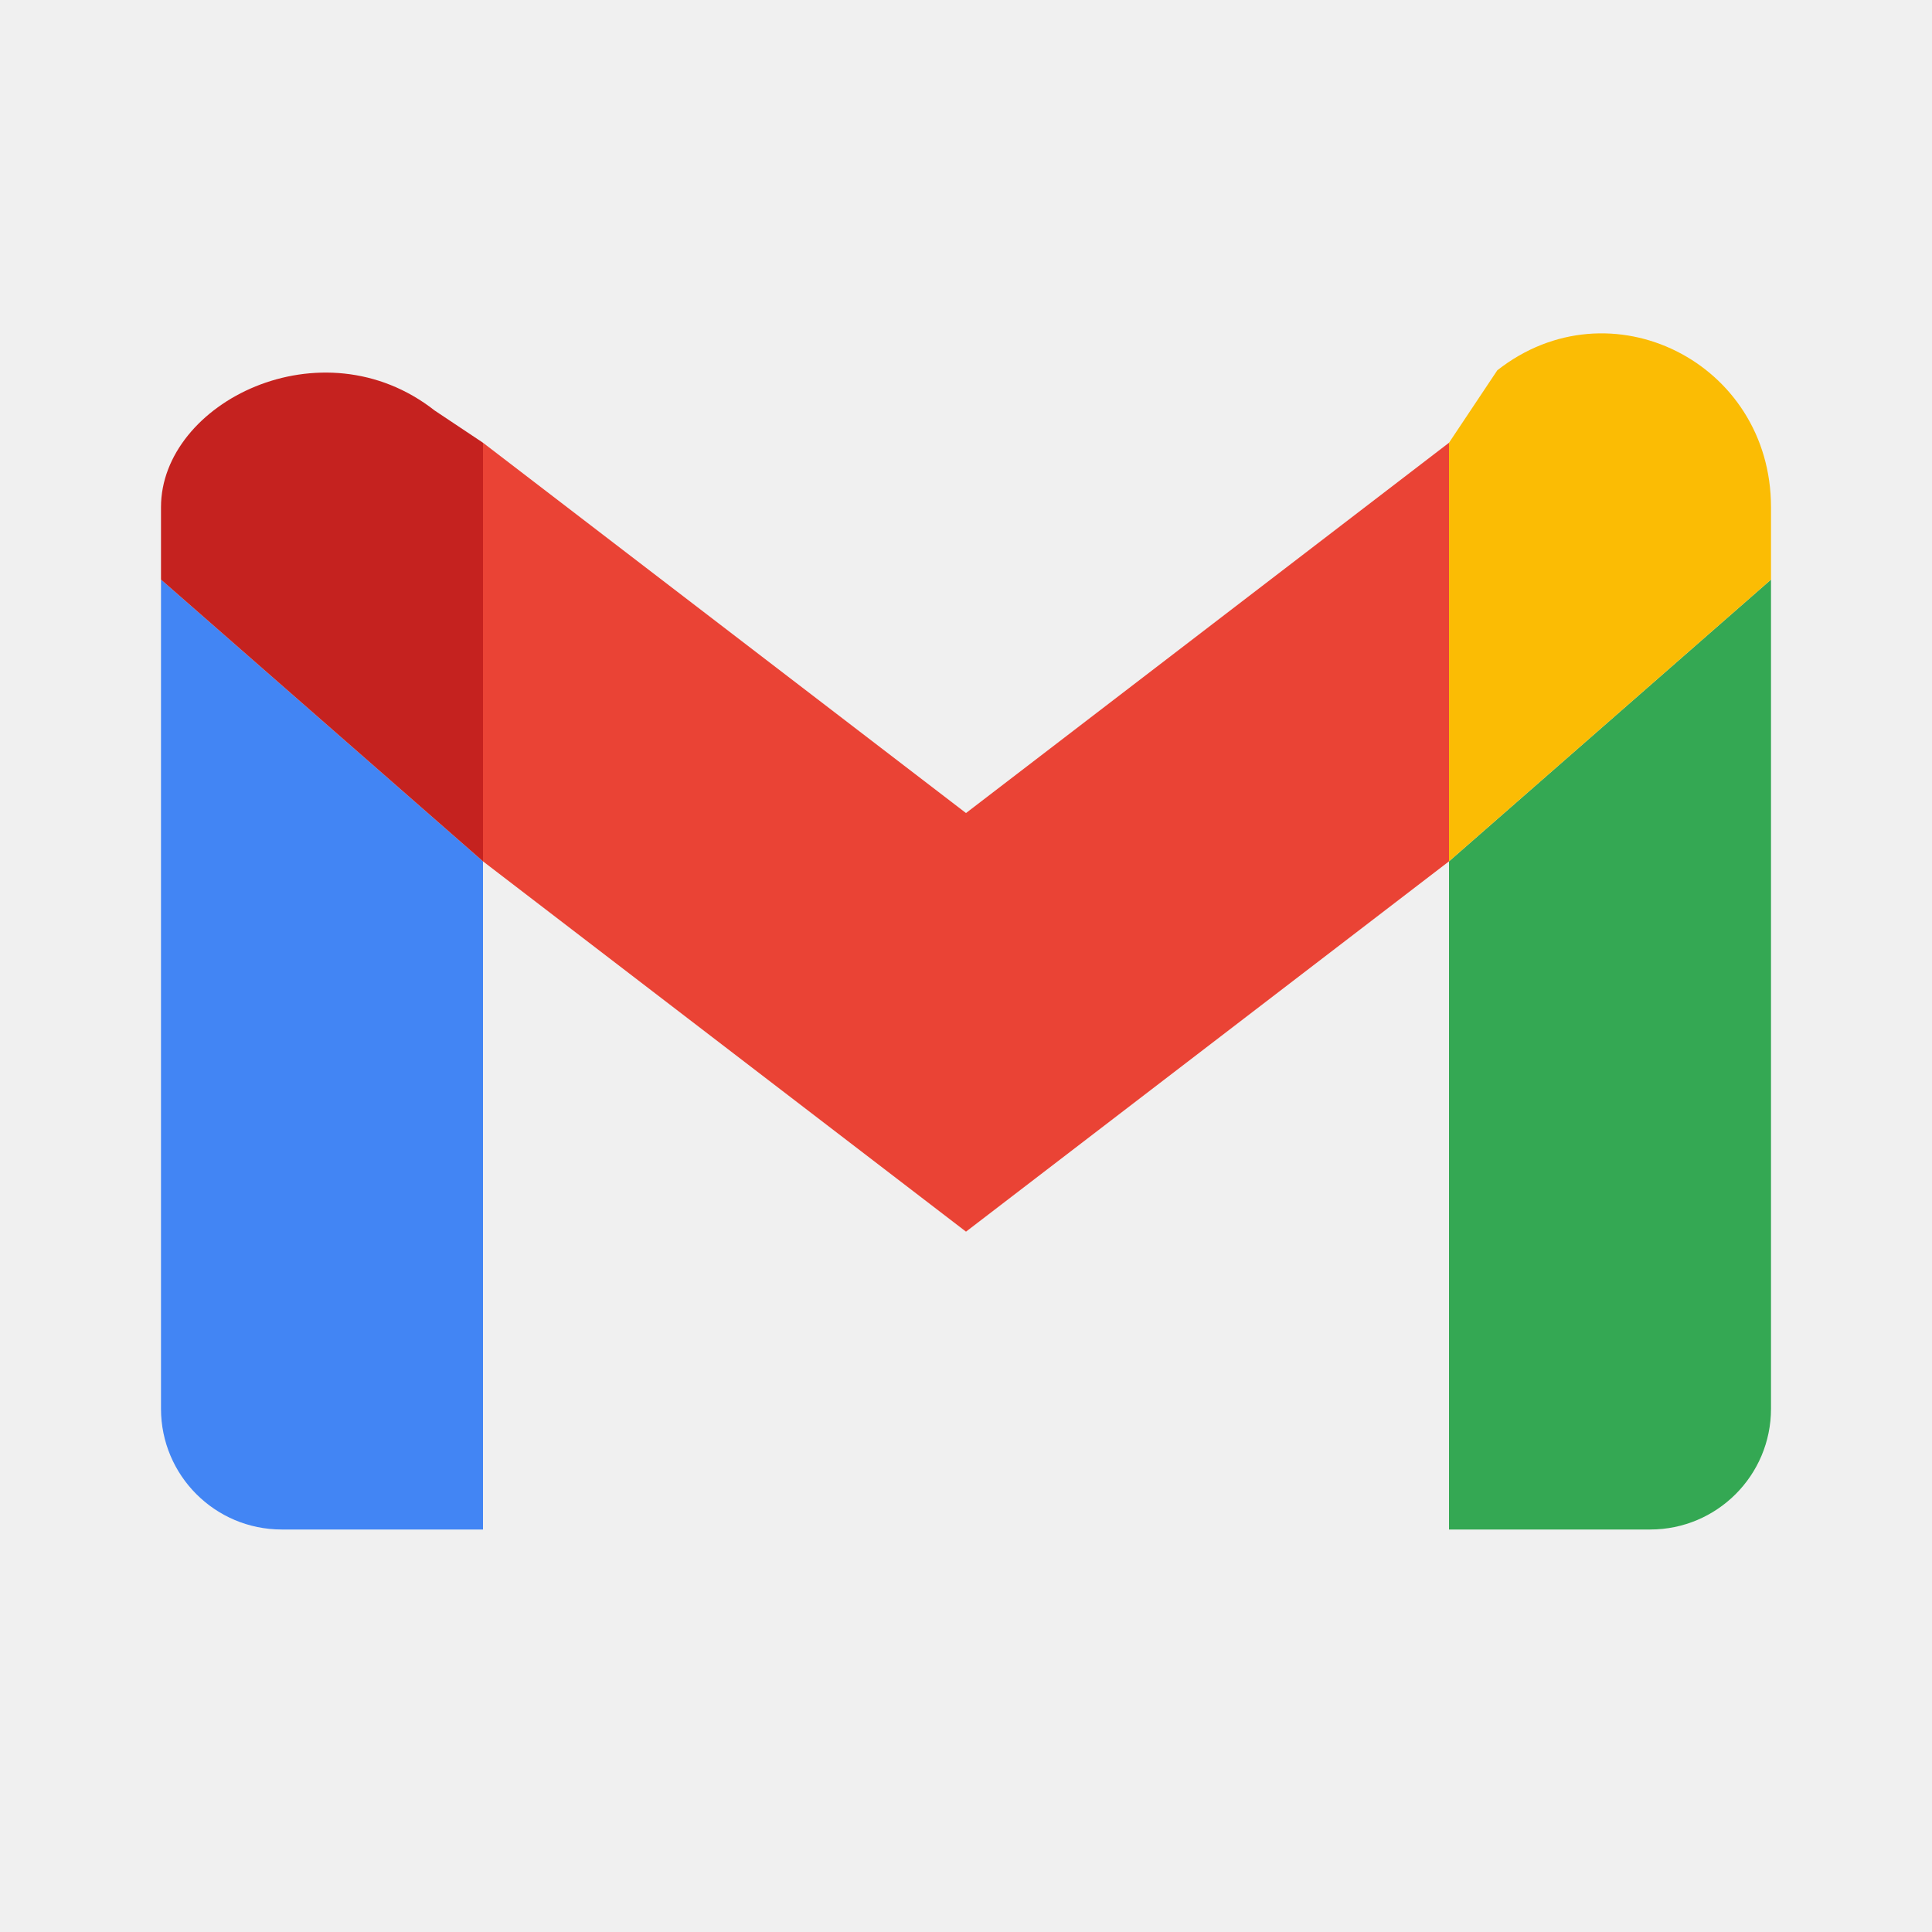
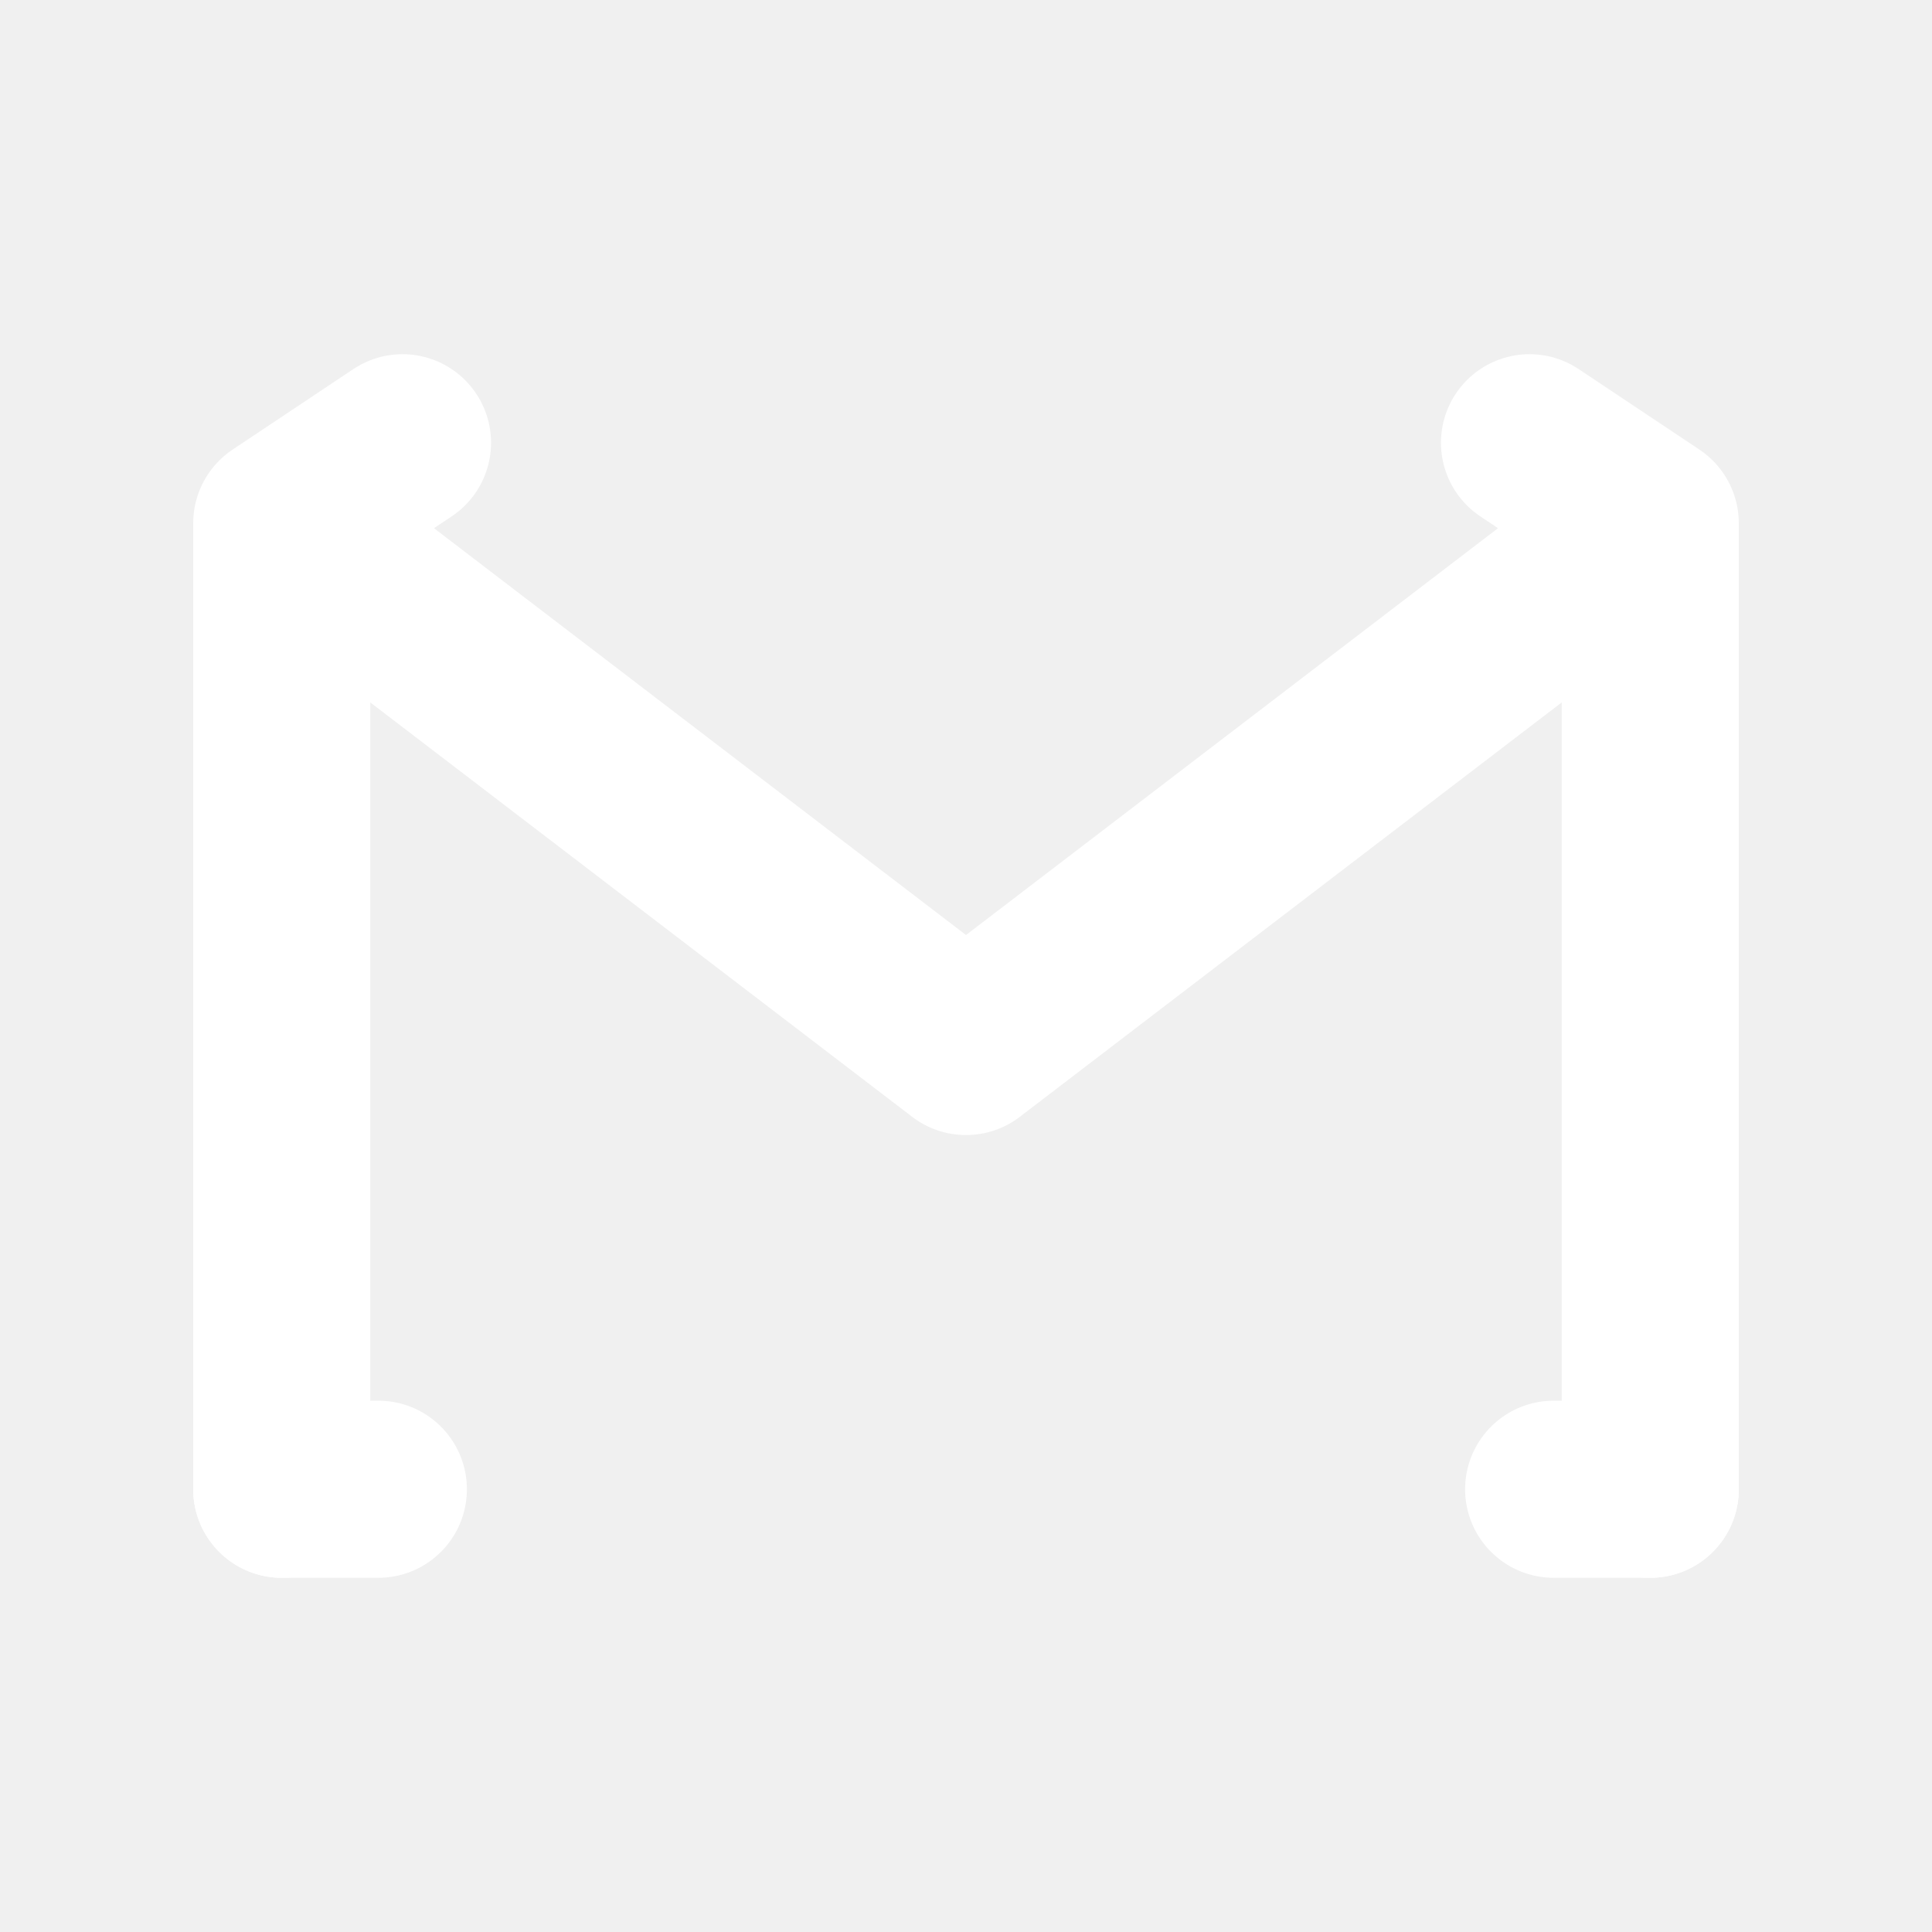
<svg xmlns="http://www.w3.org/2000/svg" viewBox="0 0 24 24">
-   <path fill="#4285F4" d="M2 7.2v10.3A1.5 1.5 0 0 0 3.5 19H6v-8.3z" />
-   <path fill="#34A853" d="M18 19h2.5a1.5 1.5 0 0 0 1.5-1.5V7.2l-4 3.5z" />
-   <path fill="#FBBC04" d="M18 5.5v5.2l4-3.5V6.3c0-1.8-2-2.8-3.4-1.7z" />
-   <path fill="#EA4335" d="M6 10.7V5.5l6 4.6 6-4.6v5.2l-6 4.6z" />
-   <path fill="#C5221F" d="M2 6.3v.9l4 3.5V5.5l-.6-.4C4 4 2 5 2 6.3z" />
+   <path fill="none" stroke="#fff" stroke-width="2.2" stroke-linecap="round" stroke-linejoin="round" d="M3.5 18.5v-12L12 13l8.5-6.5v12M3.5 6.5L5 5.5M20.5 6.5L19 5.5" />
+   <path fill="none" stroke="#fff" stroke-width="2.2" stroke-linecap="round" d="M3.5 18.5h1.2M19.3 18.5h1.2" />
</svg>
